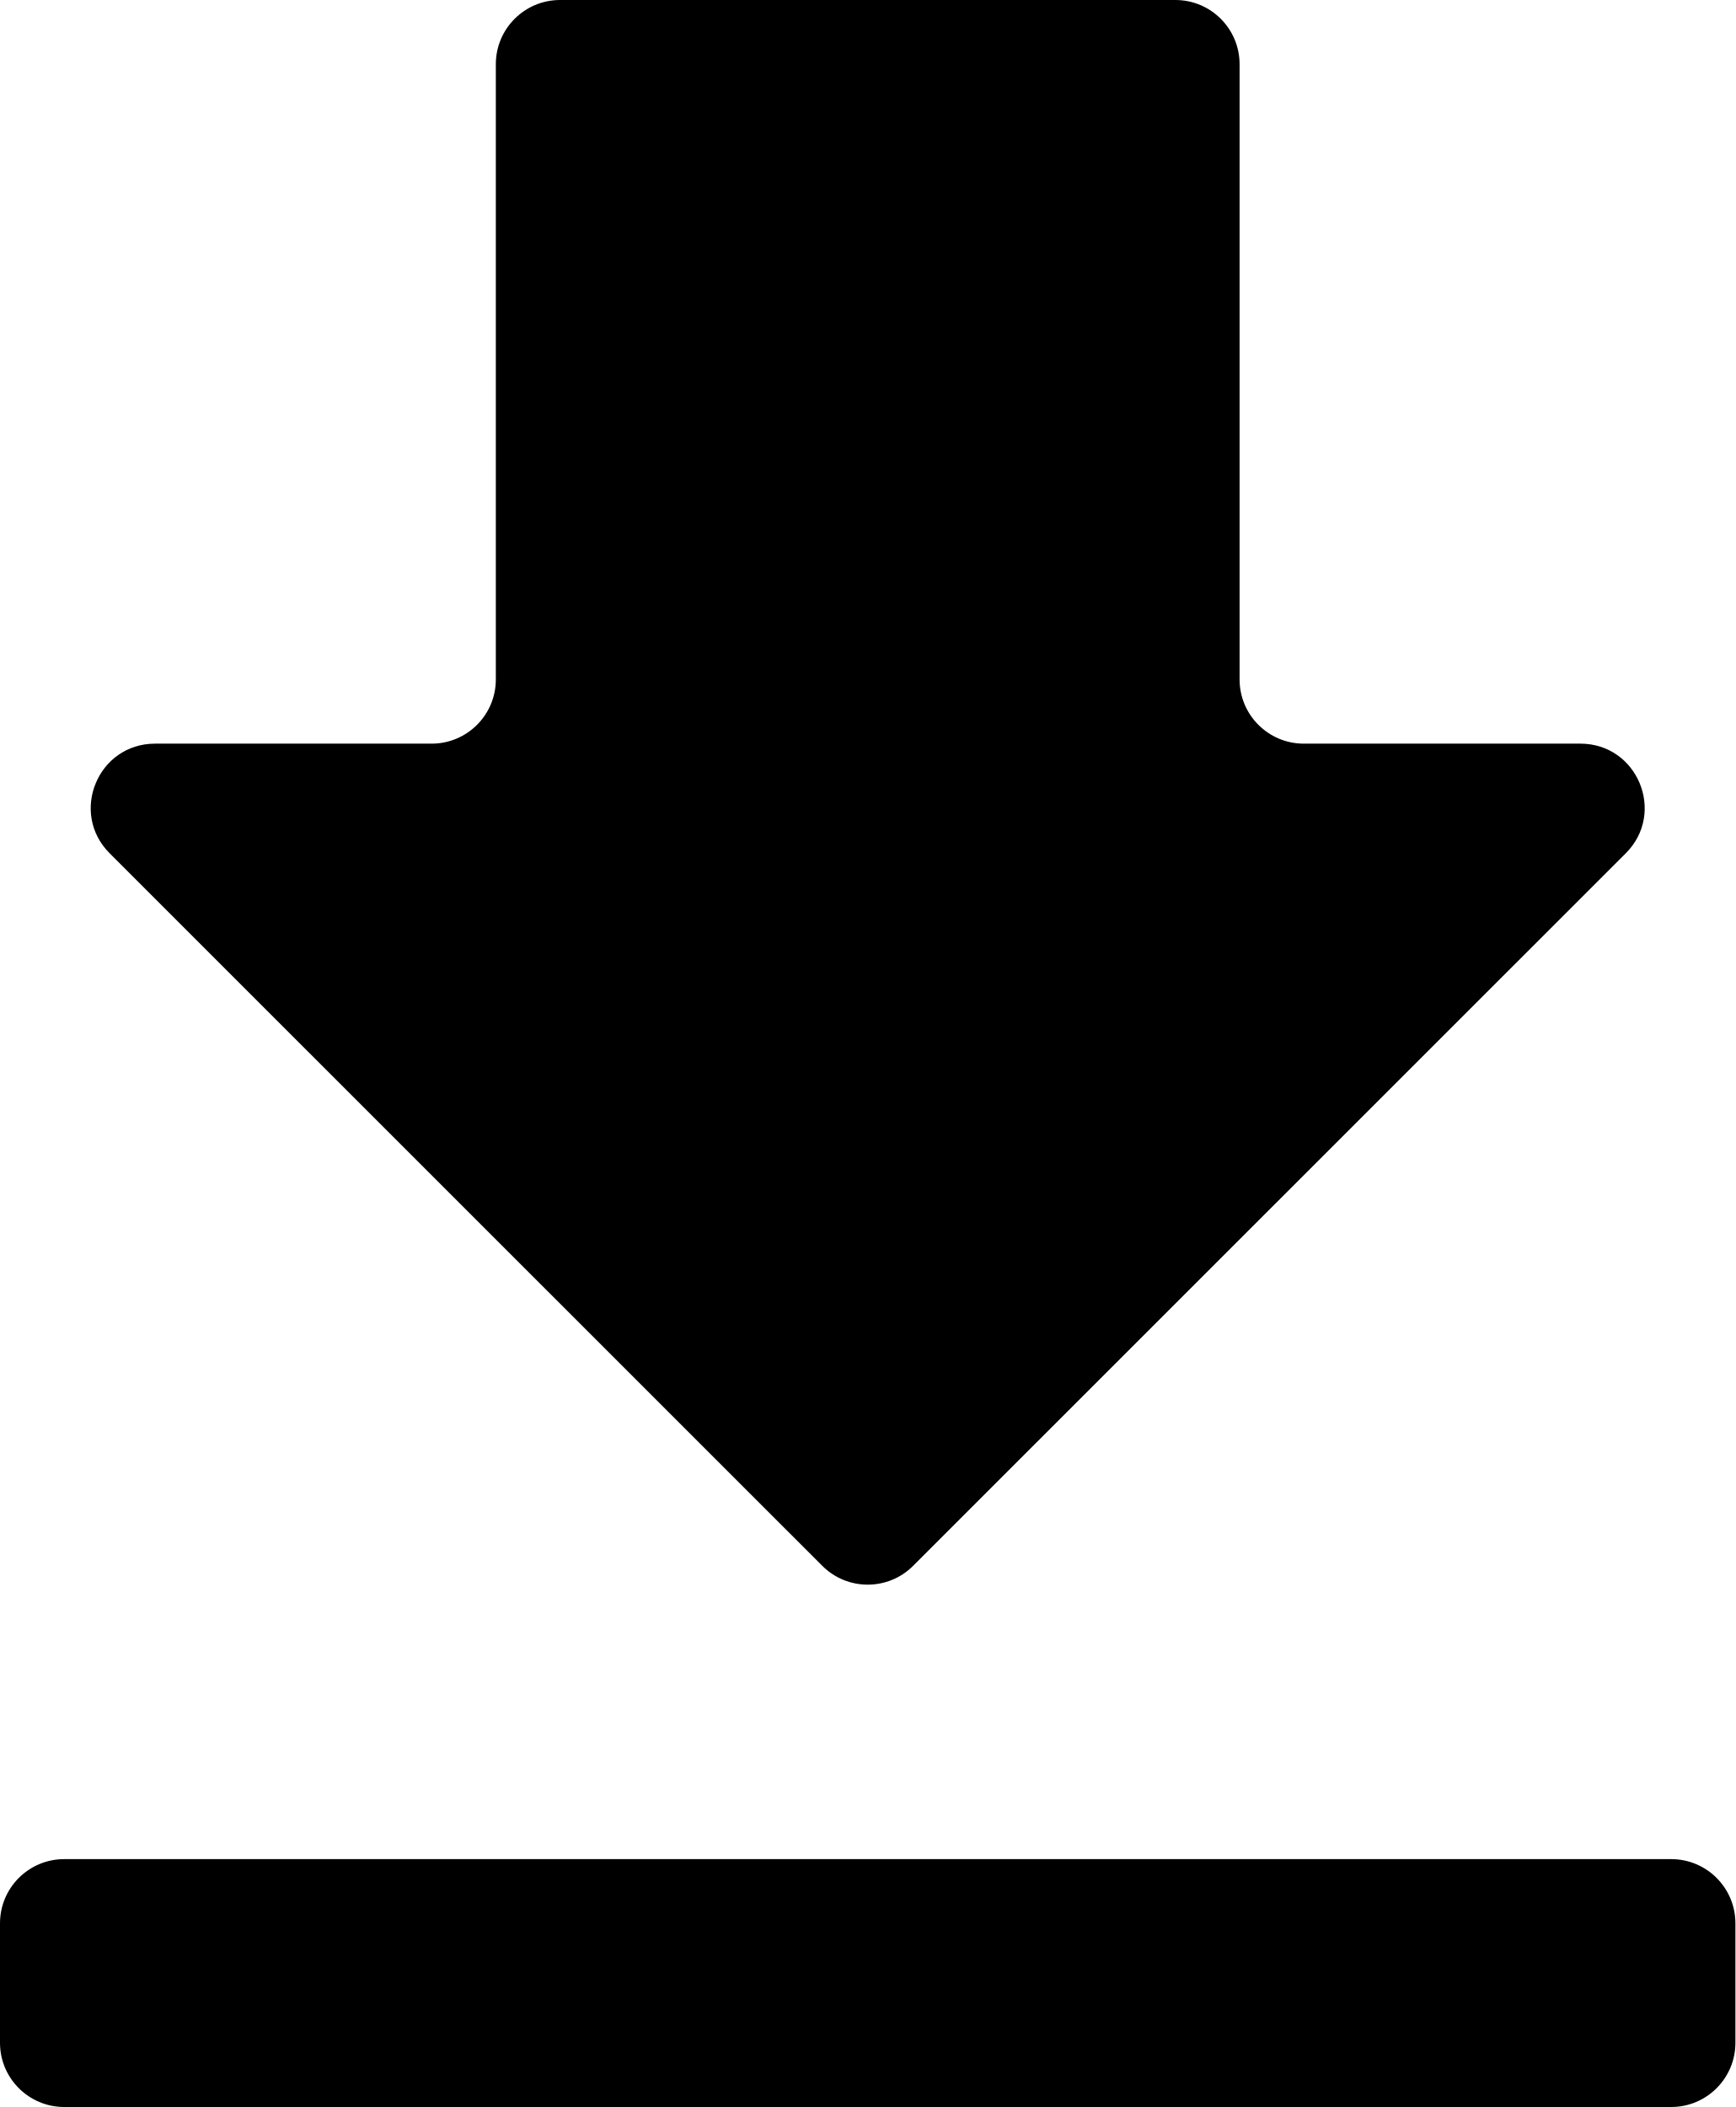
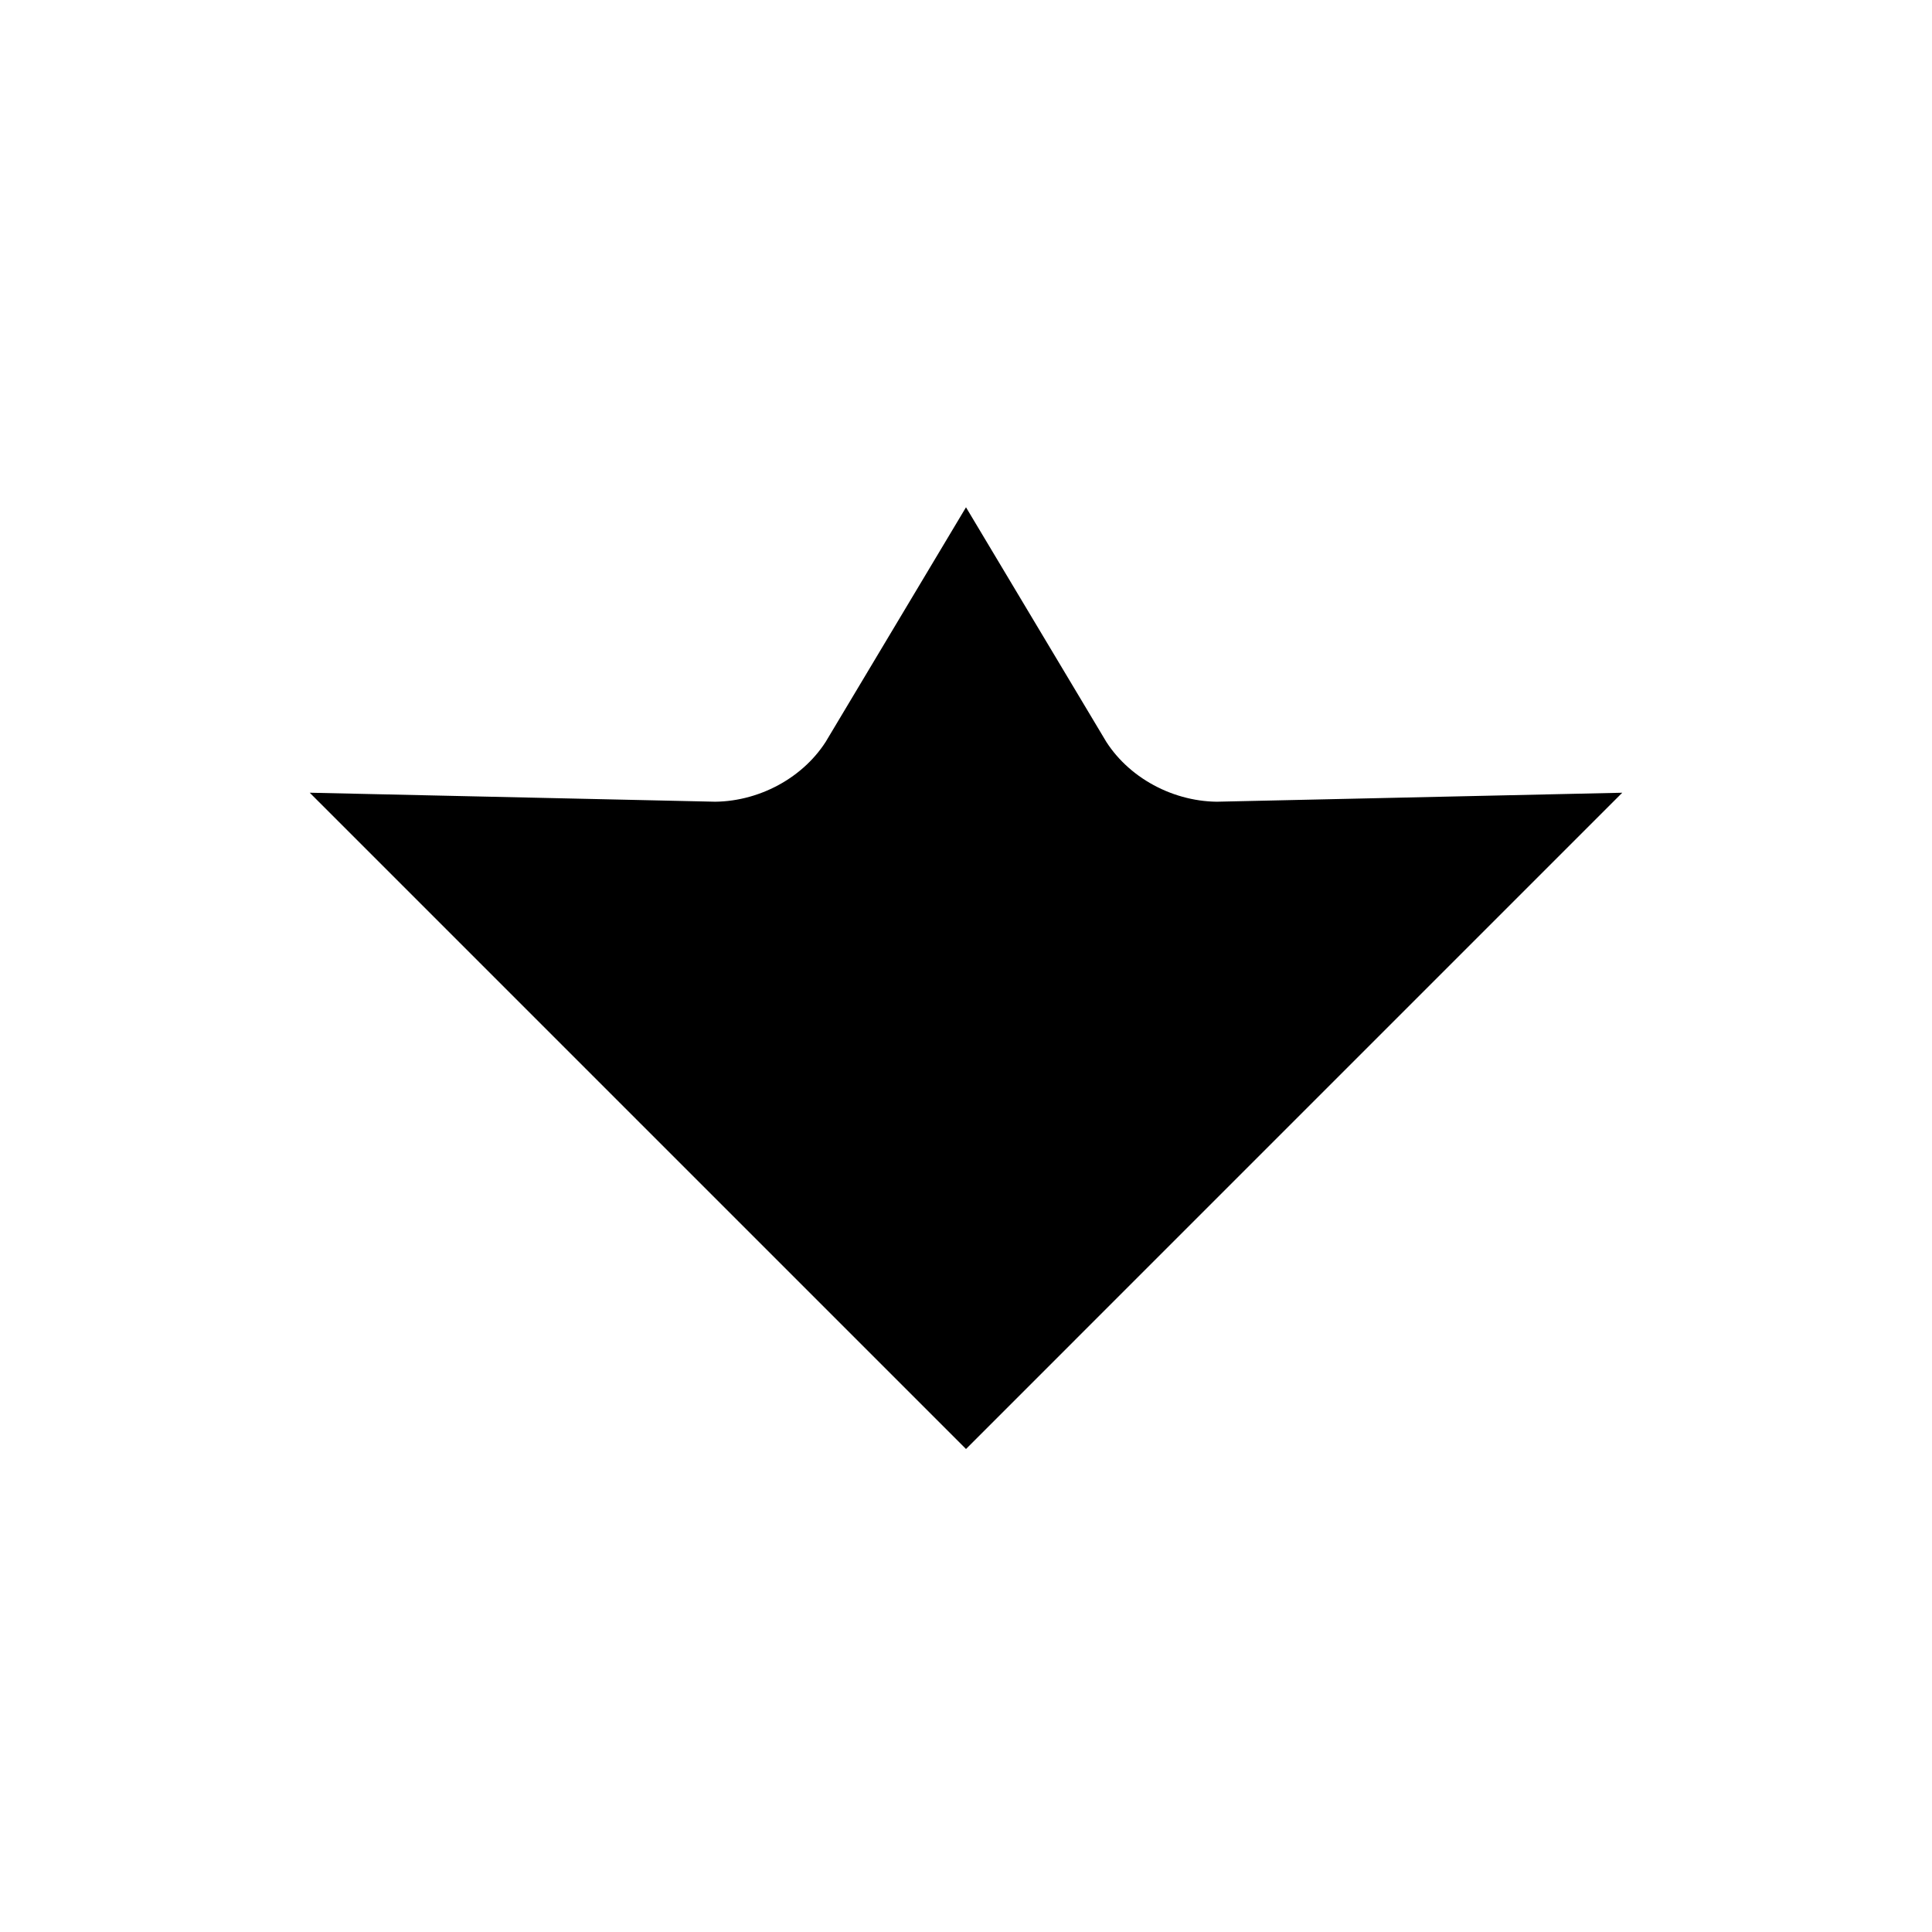
- <svg xmlns="http://www.w3.org/2000/svg" width="1000" height="1214" viewBox="0 0 1000 1214" fill="none">
-   <path d="M0 1177C0 1197.43 16.566 1214 37 1214H963C983.435 1214 1000 1197.43 1000 1177V1108.18C1000 1087.74 983.435 1071.18 963 1071.18H37C16.566 1071.18 0 1087.74 0 1108.18V1177ZM936.819 491.637C960.132 468.329 943.625 428.471 910.659 428.471H751.286C730.851 428.471 714.286 411.905 714.286 391.471V37C714.286 16.565 697.72 0 677.286 0H322.714C302.28 0 285.714 16.566 285.714 37V391.471C285.714 411.905 269.149 428.471 248.714 428.471H89.341C56.375 428.471 39.868 468.329 63.181 491.637L473.84 902.199C488.289 916.645 511.711 916.645 526.16 902.199L936.819 491.637Z" fill="black" />
+ <svg xmlns="http://www.w3.org/2000/svg" width="600" height="600" viewBox="0 0 600 600" fill="none">
+   <path d="M300 254.988C316.794 283.081 348.255 299.679 380.326 298.962L300 379.289L219.672 298.961C251.744 299.679 283.206 283.082 300 254.988Z" stroke="black" stroke-width="100" />
</svg>
